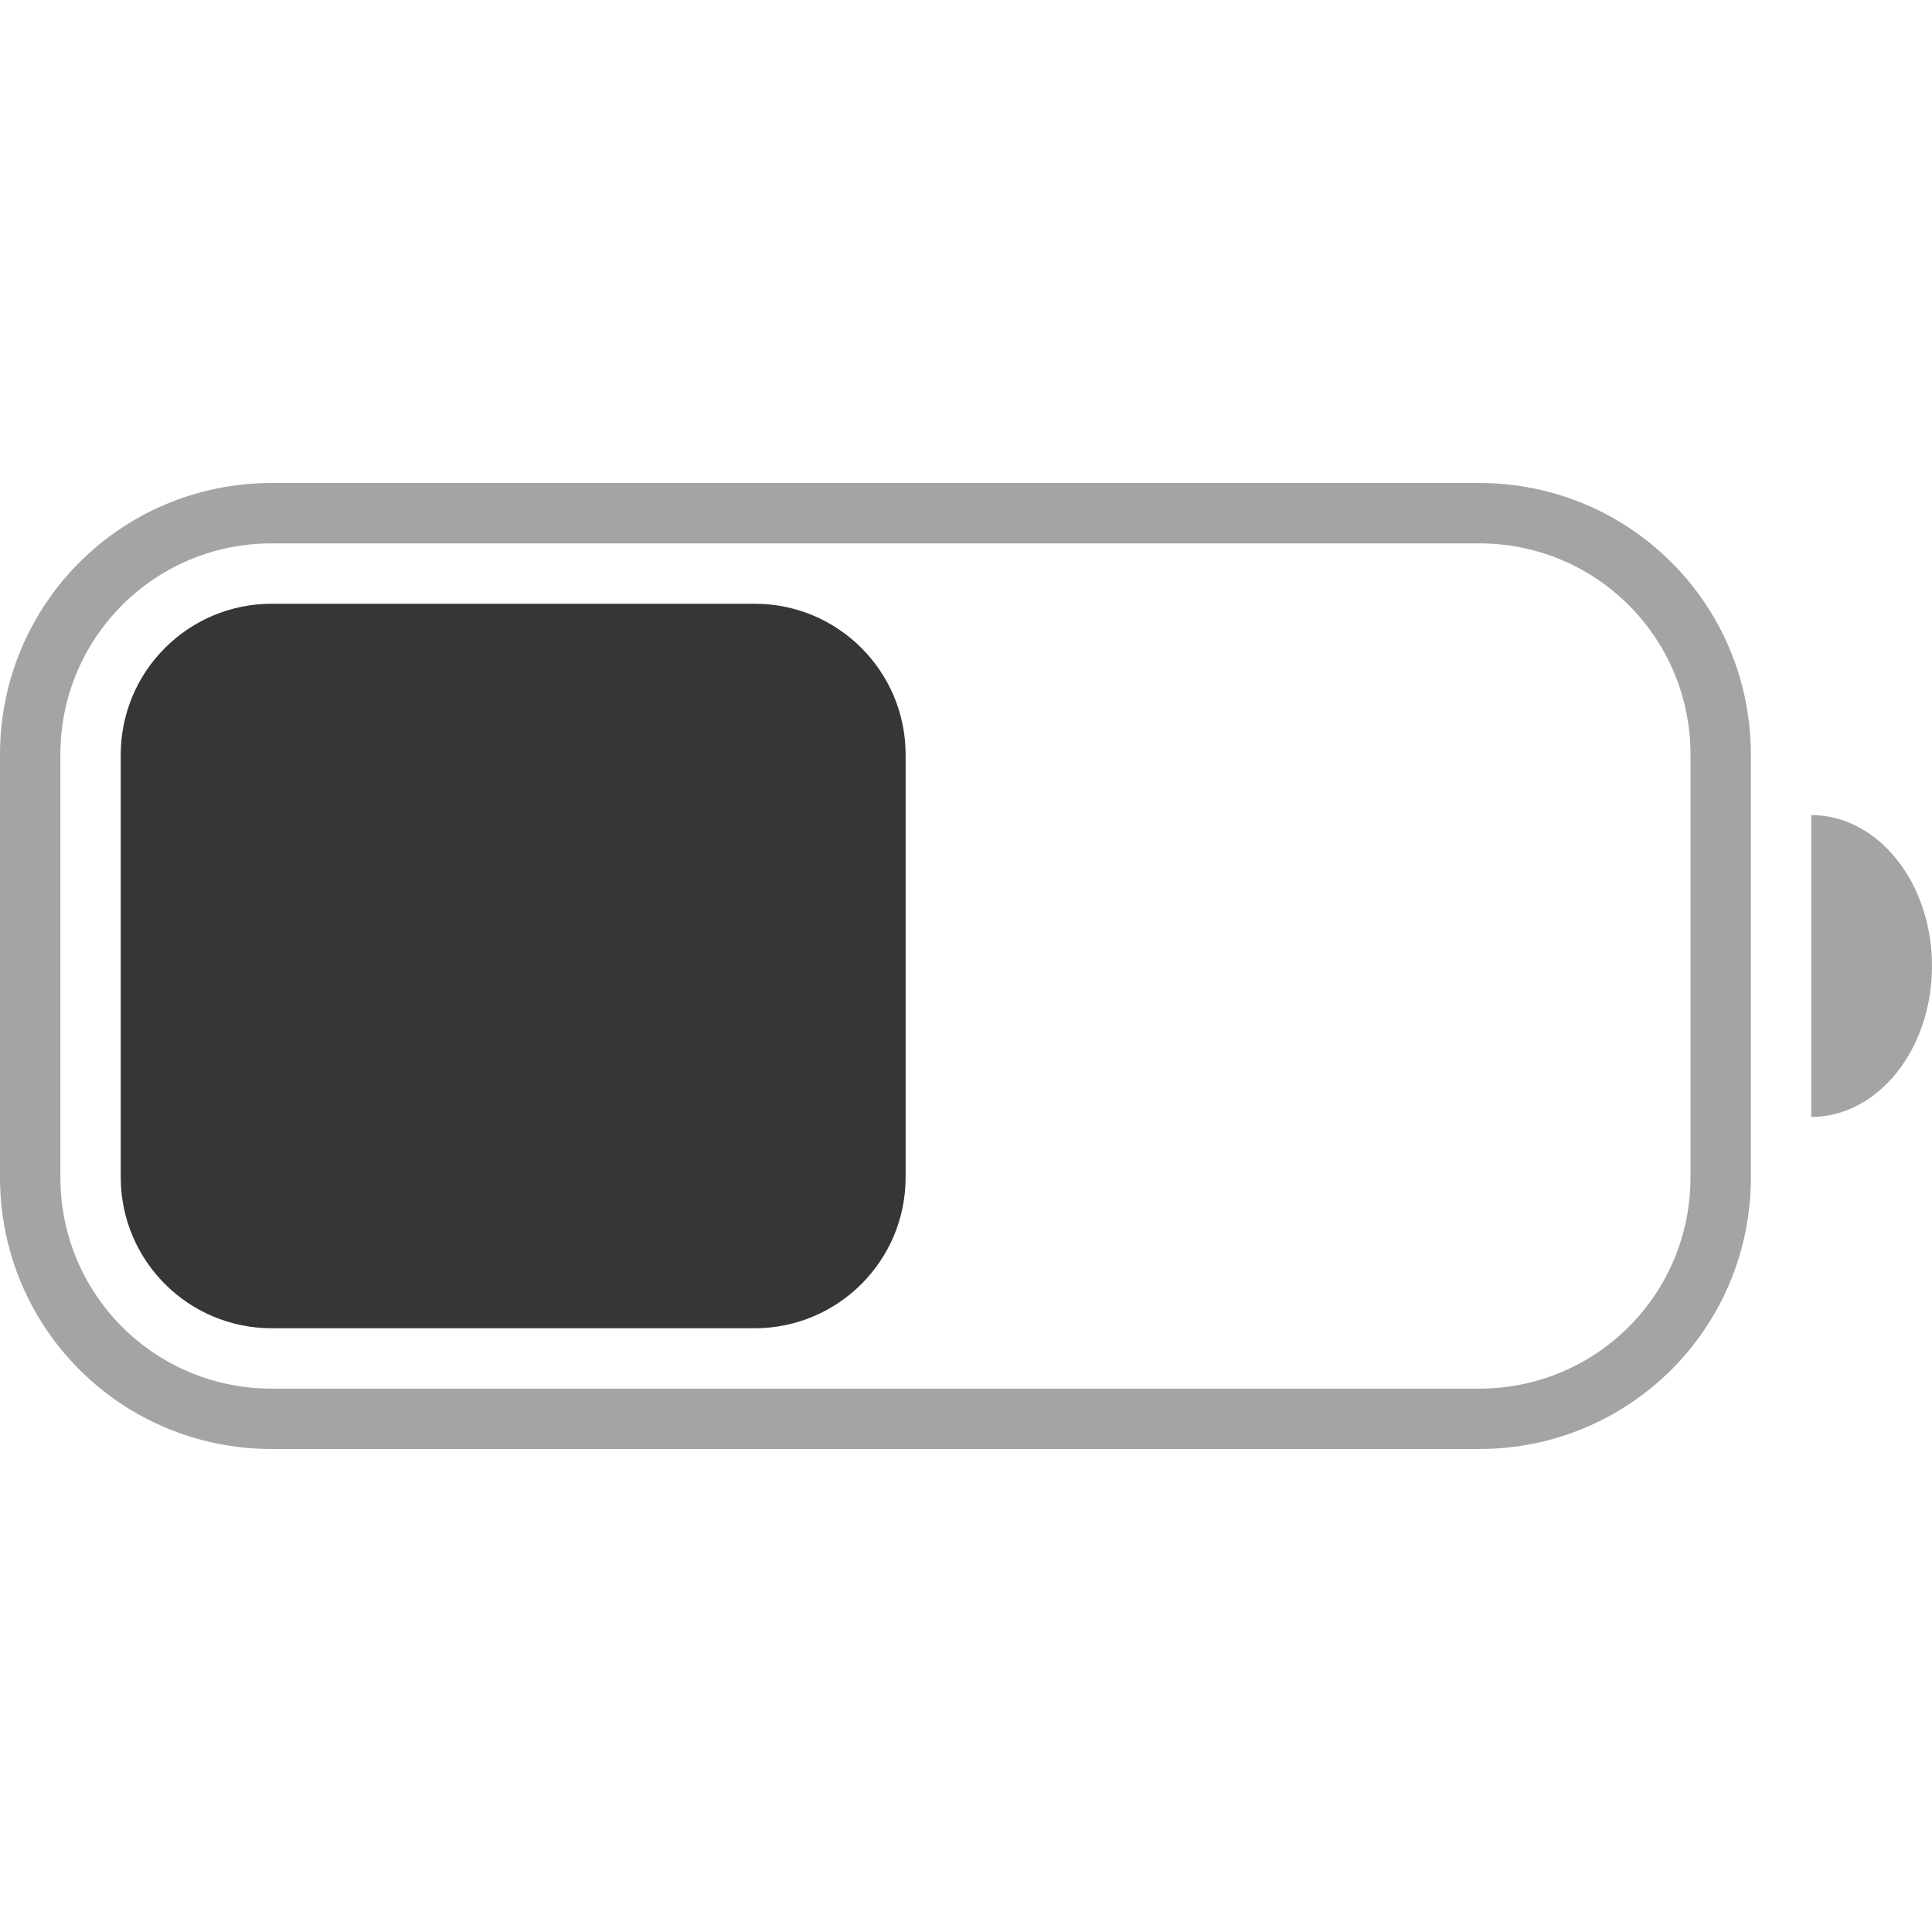
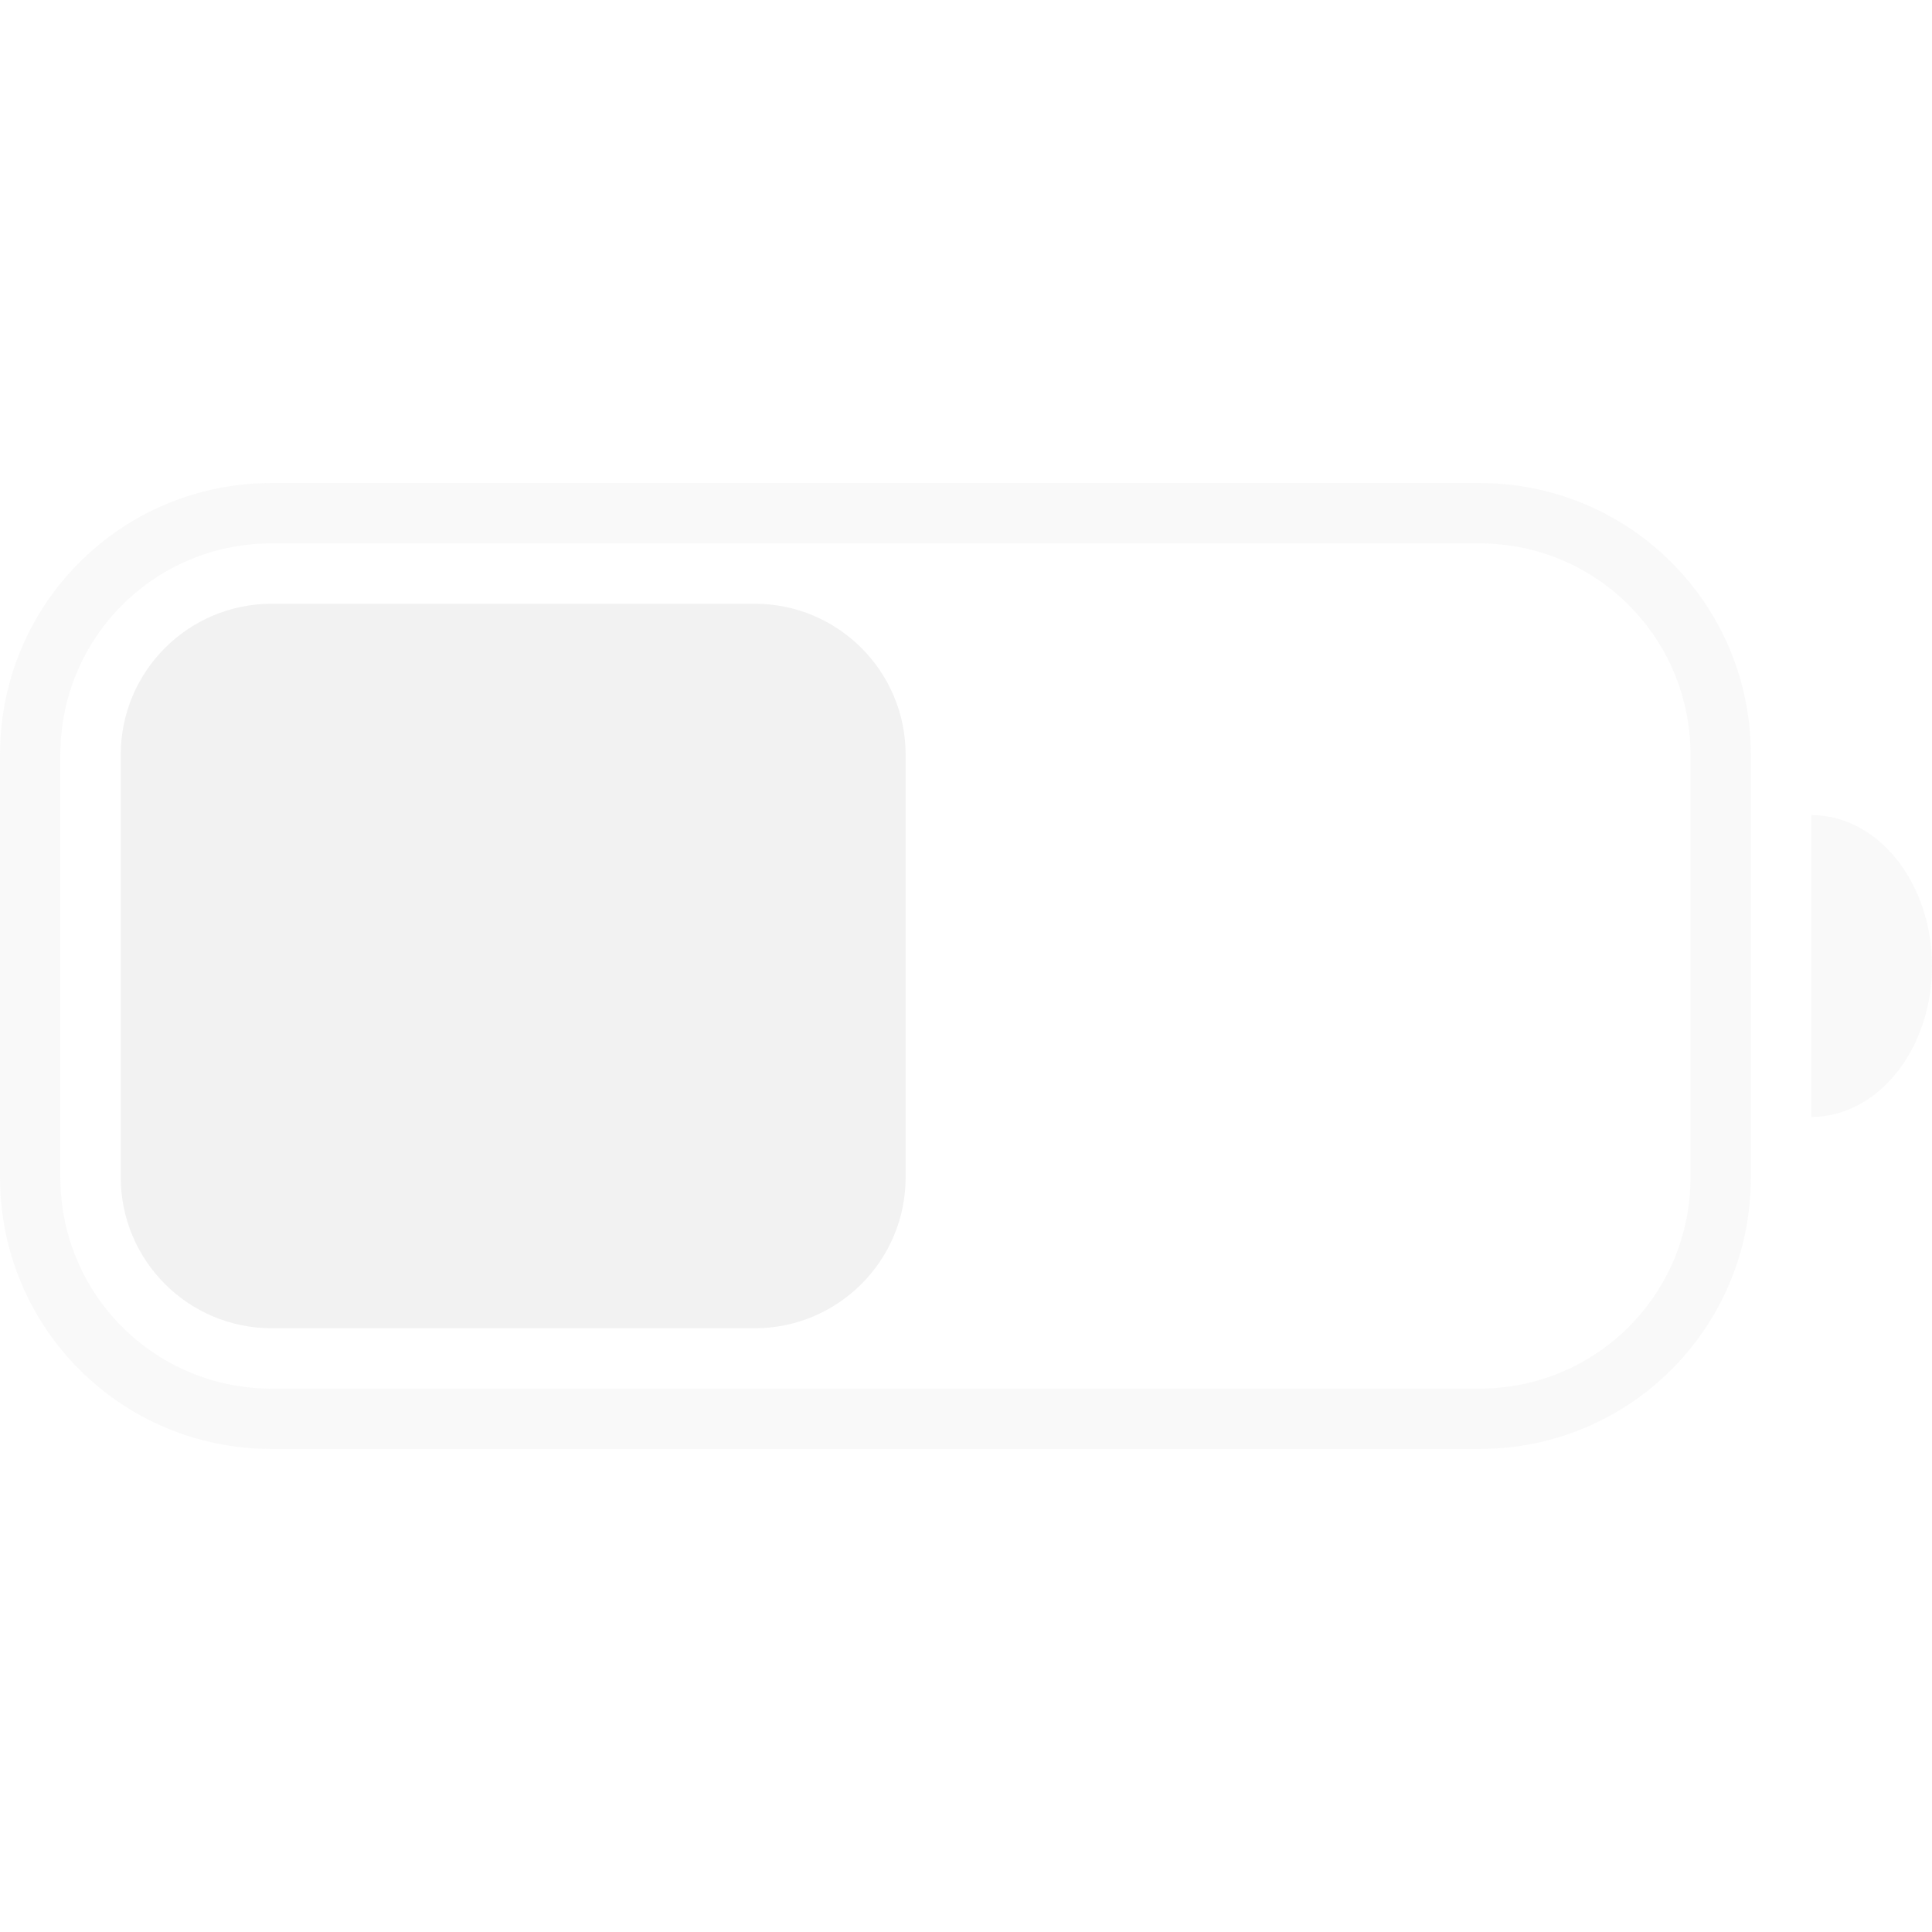
<svg xmlns="http://www.w3.org/2000/svg" width="32" height="32" version="1.1">
  <style id="current-color-scheme" type="text/css">.ColorScheme-Text {
-             color:#363636;
+             color:#f2f2f2;
        }</style>
  <path class="ColorScheme-Text" d="m4.5 8c-2.493 0-4.5 2.007-4.5 4.5v7c0 2.493 2.007 4.5 4.5 4.5h20c2.493 0 4.5-2.007 4.5-4.5v-7c0-2.493-2.007-4.5-4.5-4.5zm0 1h20c1.939 0 3.5 1.561 3.5 3.5v7c0 1.939-1.561 3.5-3.5 3.5h-20c-1.939 0-3.5-1.561-3.5-3.5v-7c0-1.939 1.561-3.5 3.5-3.5zm25.5 4.5v5a2 2.5 0 0 0 2-2.5 2 2.5 0 0 0-2-2.5z" fill="currentColor" opacity=".45" />
  <rect class="ColorScheme-Text" x="2" y="10" width="13" height="12" rx="2.5" ry="2.5" fill="currentColor" />
</svg>
